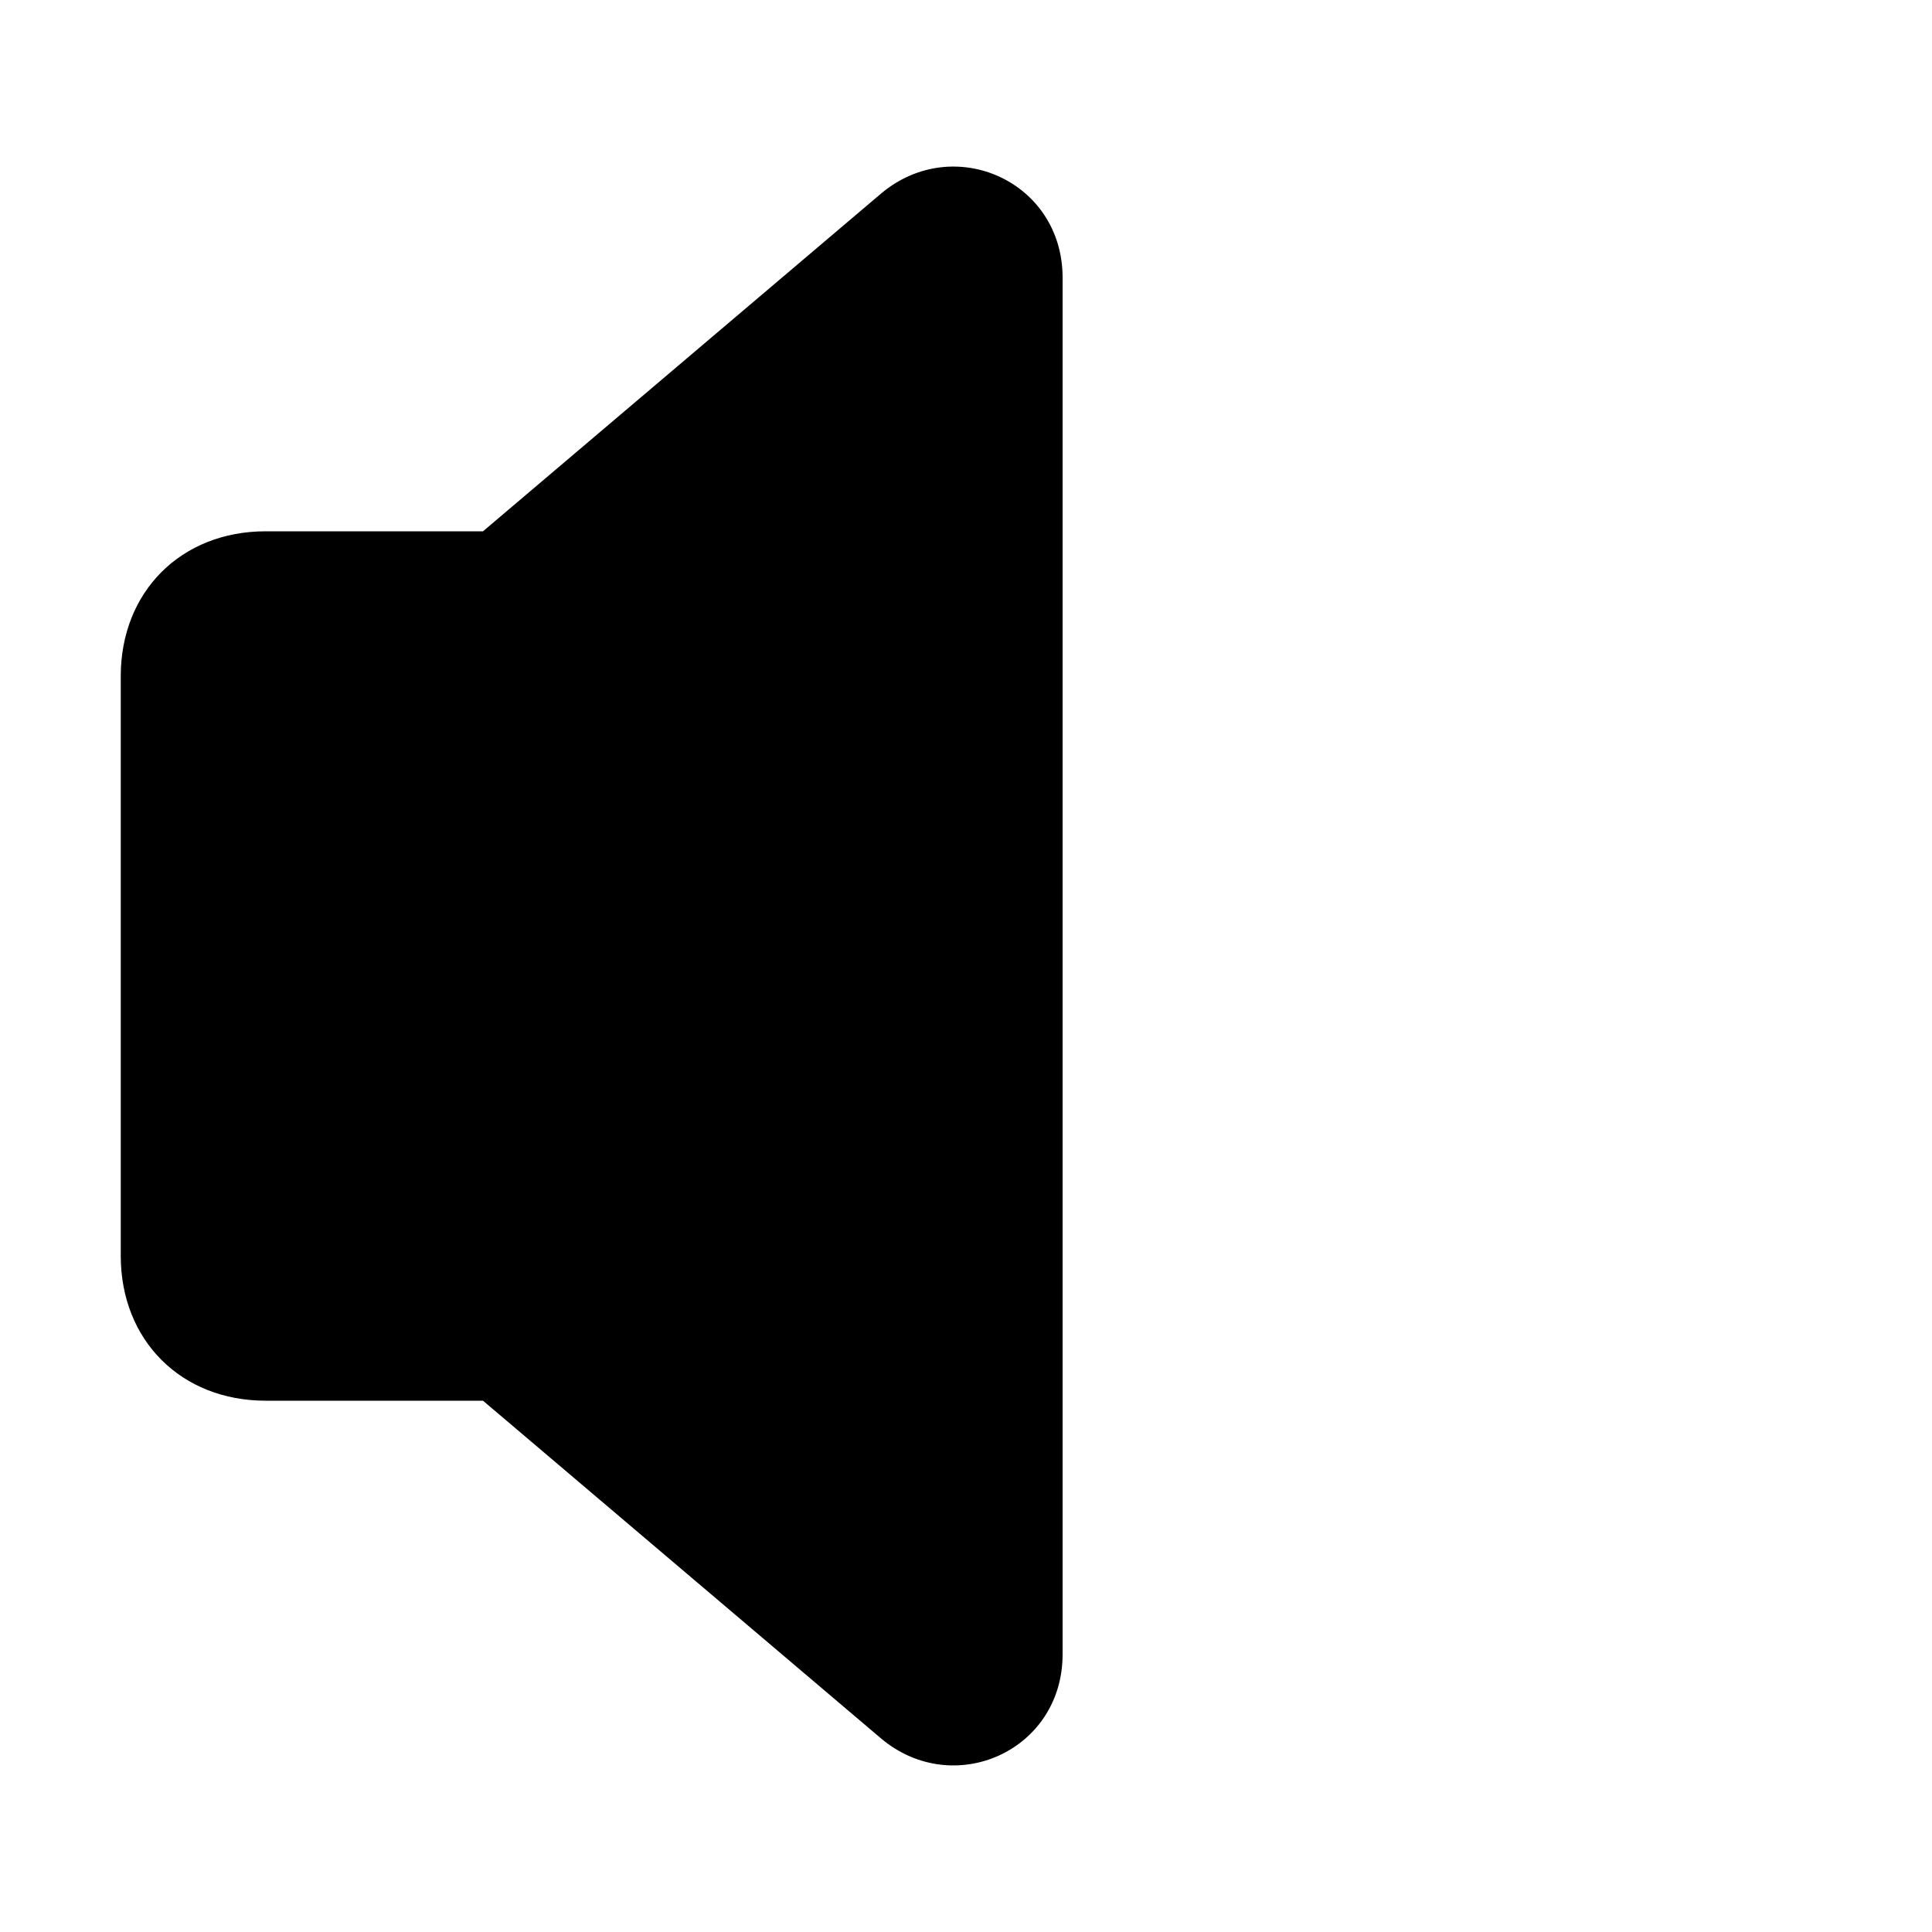
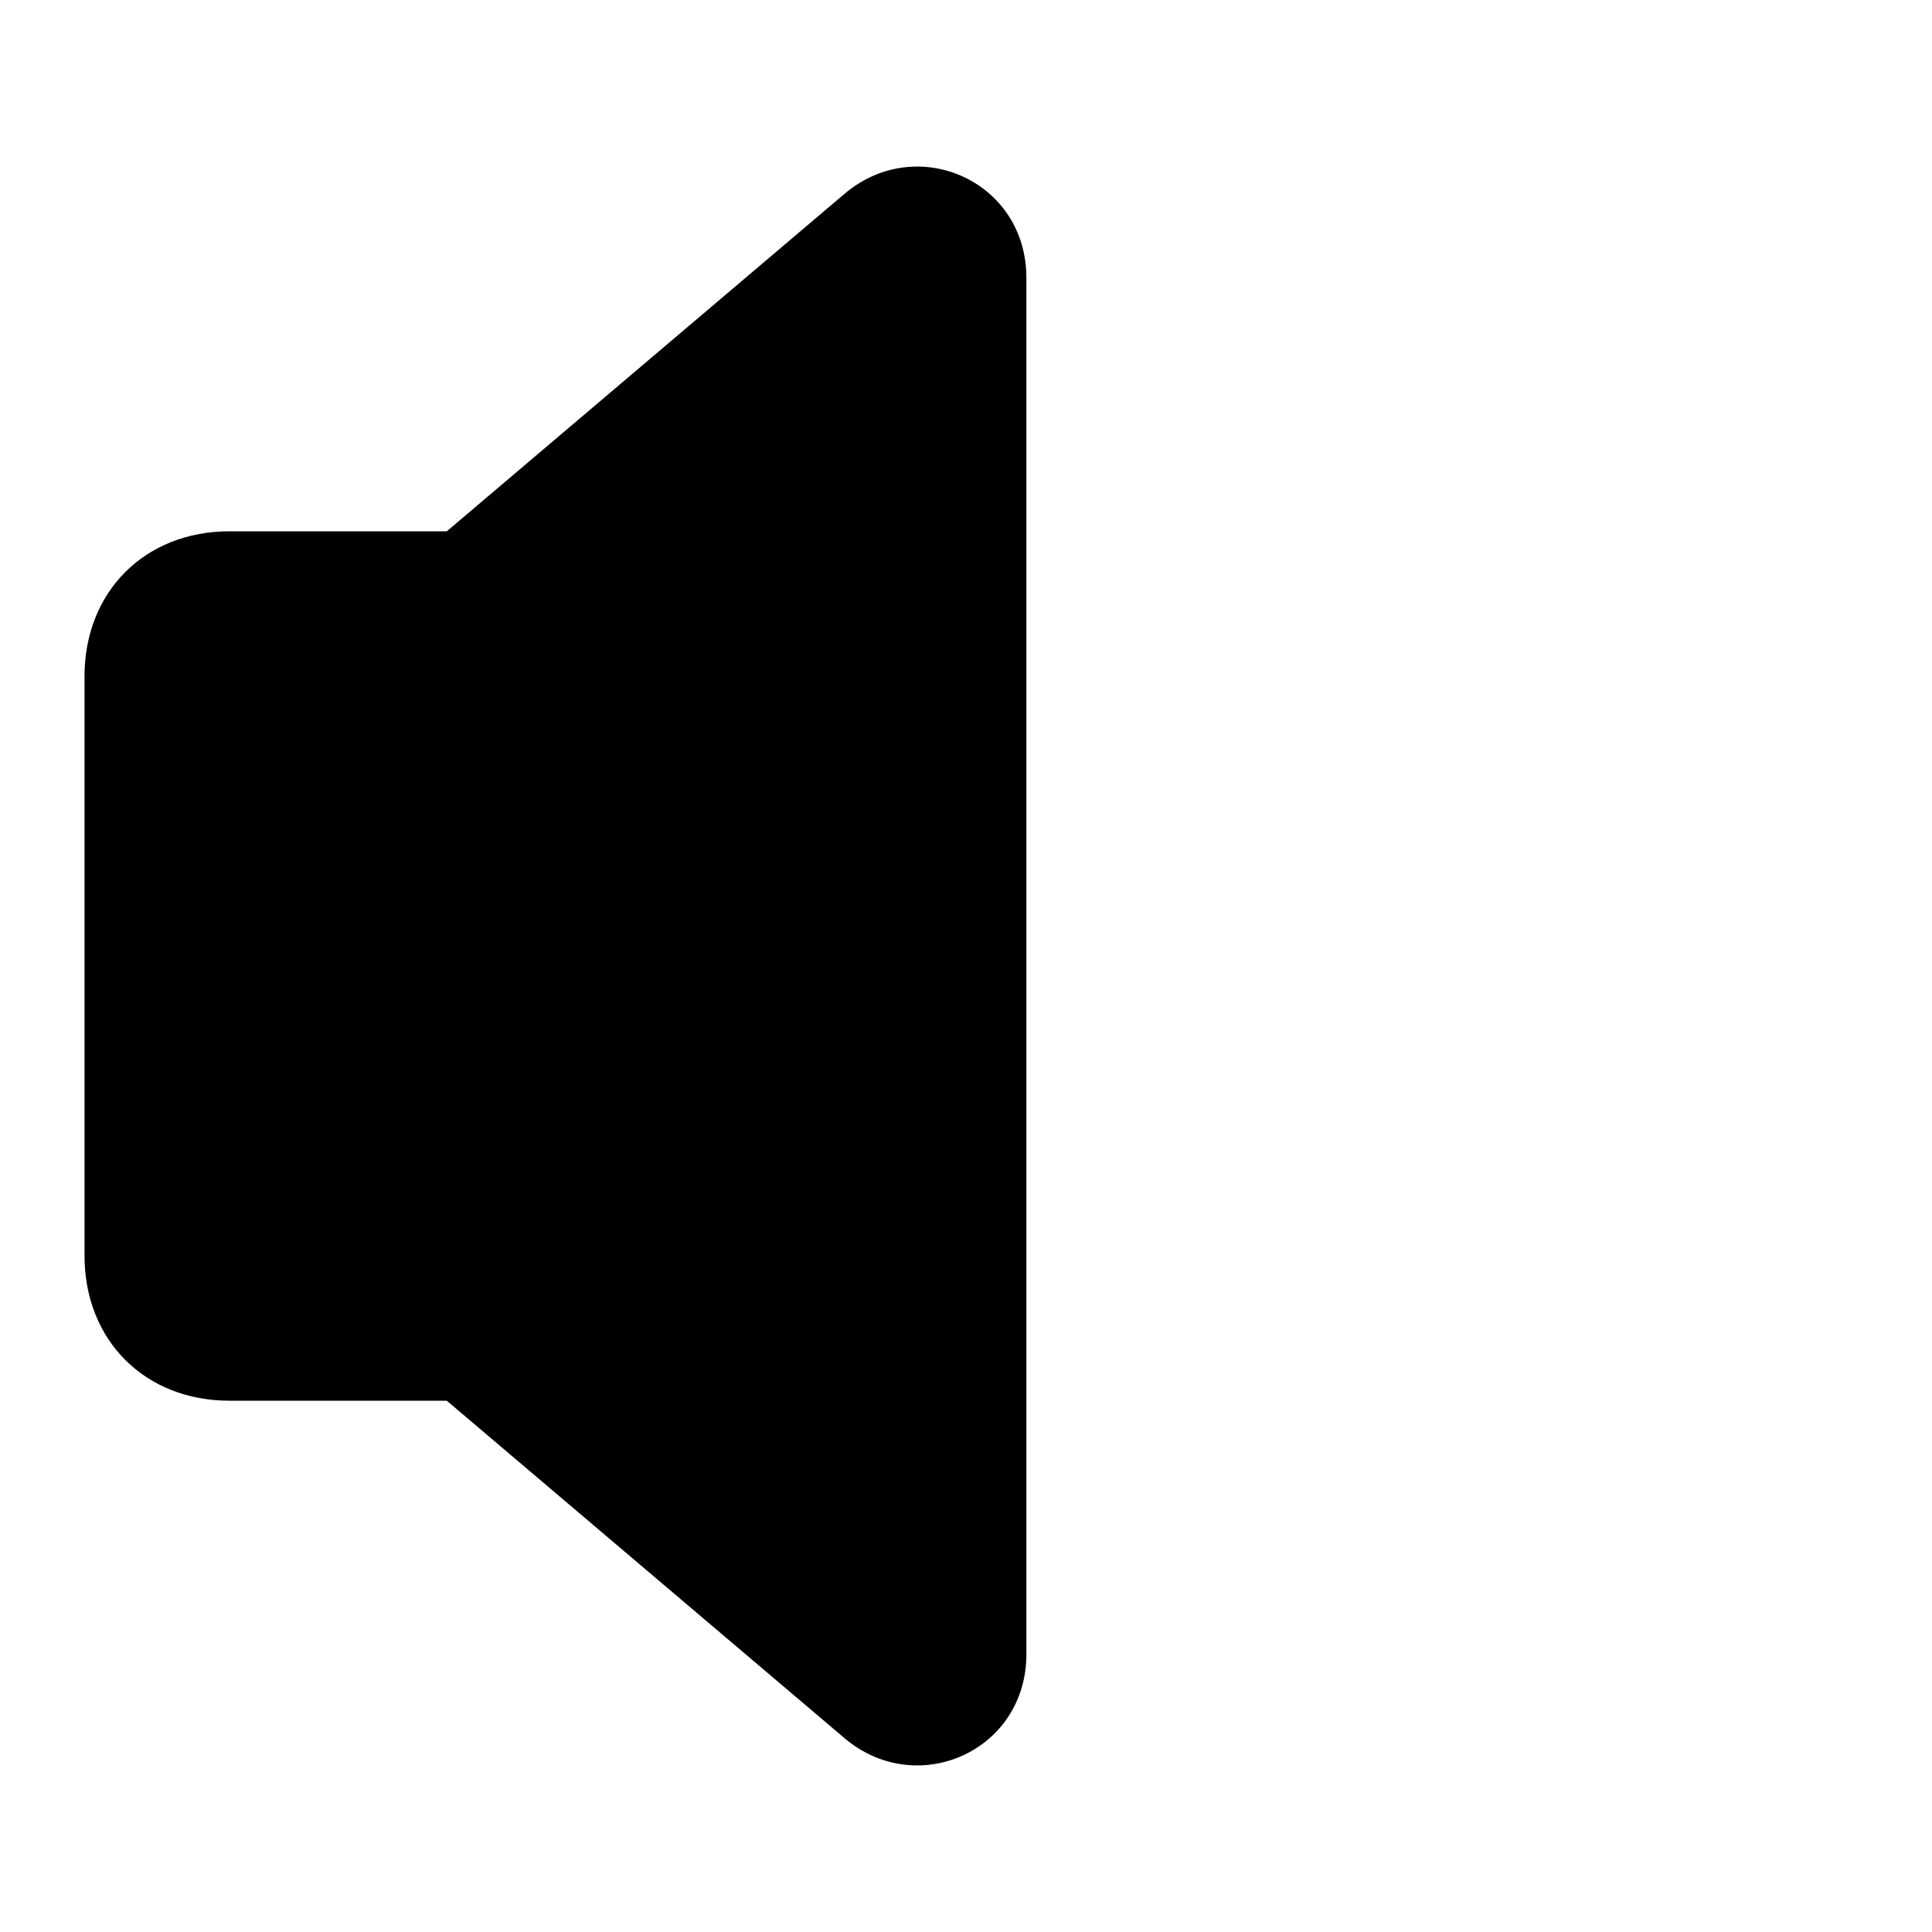
<svg xmlns="http://www.w3.org/2000/svg" viewBox="0 0 16 16">
  <g class="ink">
-     <path d="M1 5.6C1 4.9 1.5 4.4 2.2 4.4H4L7.3 1.6c.6-.5 1.5-.1 1.5.7v11.4c0 .8-.9 1.2-1.5.7L4 11.6H2.2C1.5 11.6 1 11.1 1 10.4Z" />
+     <path d="M0.7 5.6C0.7 4.9 1.2 4.4 1.9 4.4H3.7L7 1.6c.6-.5 1.5-.1 1.5.7v11.4c0 .8-.9 1.2-1.5.7L3.7 11.6H1.9C1.2 11.6 0.7 11.1 0.7 10.4Z" />
  </g>
  <g class="shade">
-     <path d="M10.9 5.3a3.8 3.8 0 0 1 0 5.4" fill="none" stroke-width="2.2" />
-     <path d="M12.9 3.3a6.6 6.6 0 0 1 0 9.4" fill="none" stroke-width="2.2" />
+     <path d="M10.56 5.69A3.6 3.6 0 0 1 10.56 10.31" fill="none" stroke-width="2.2" />
+     <path d="M12.82 2.98A7.1 7.1 0 0 1 12.82 13.02" fill="none" stroke-width="2.2" />
  </g>
</svg>
